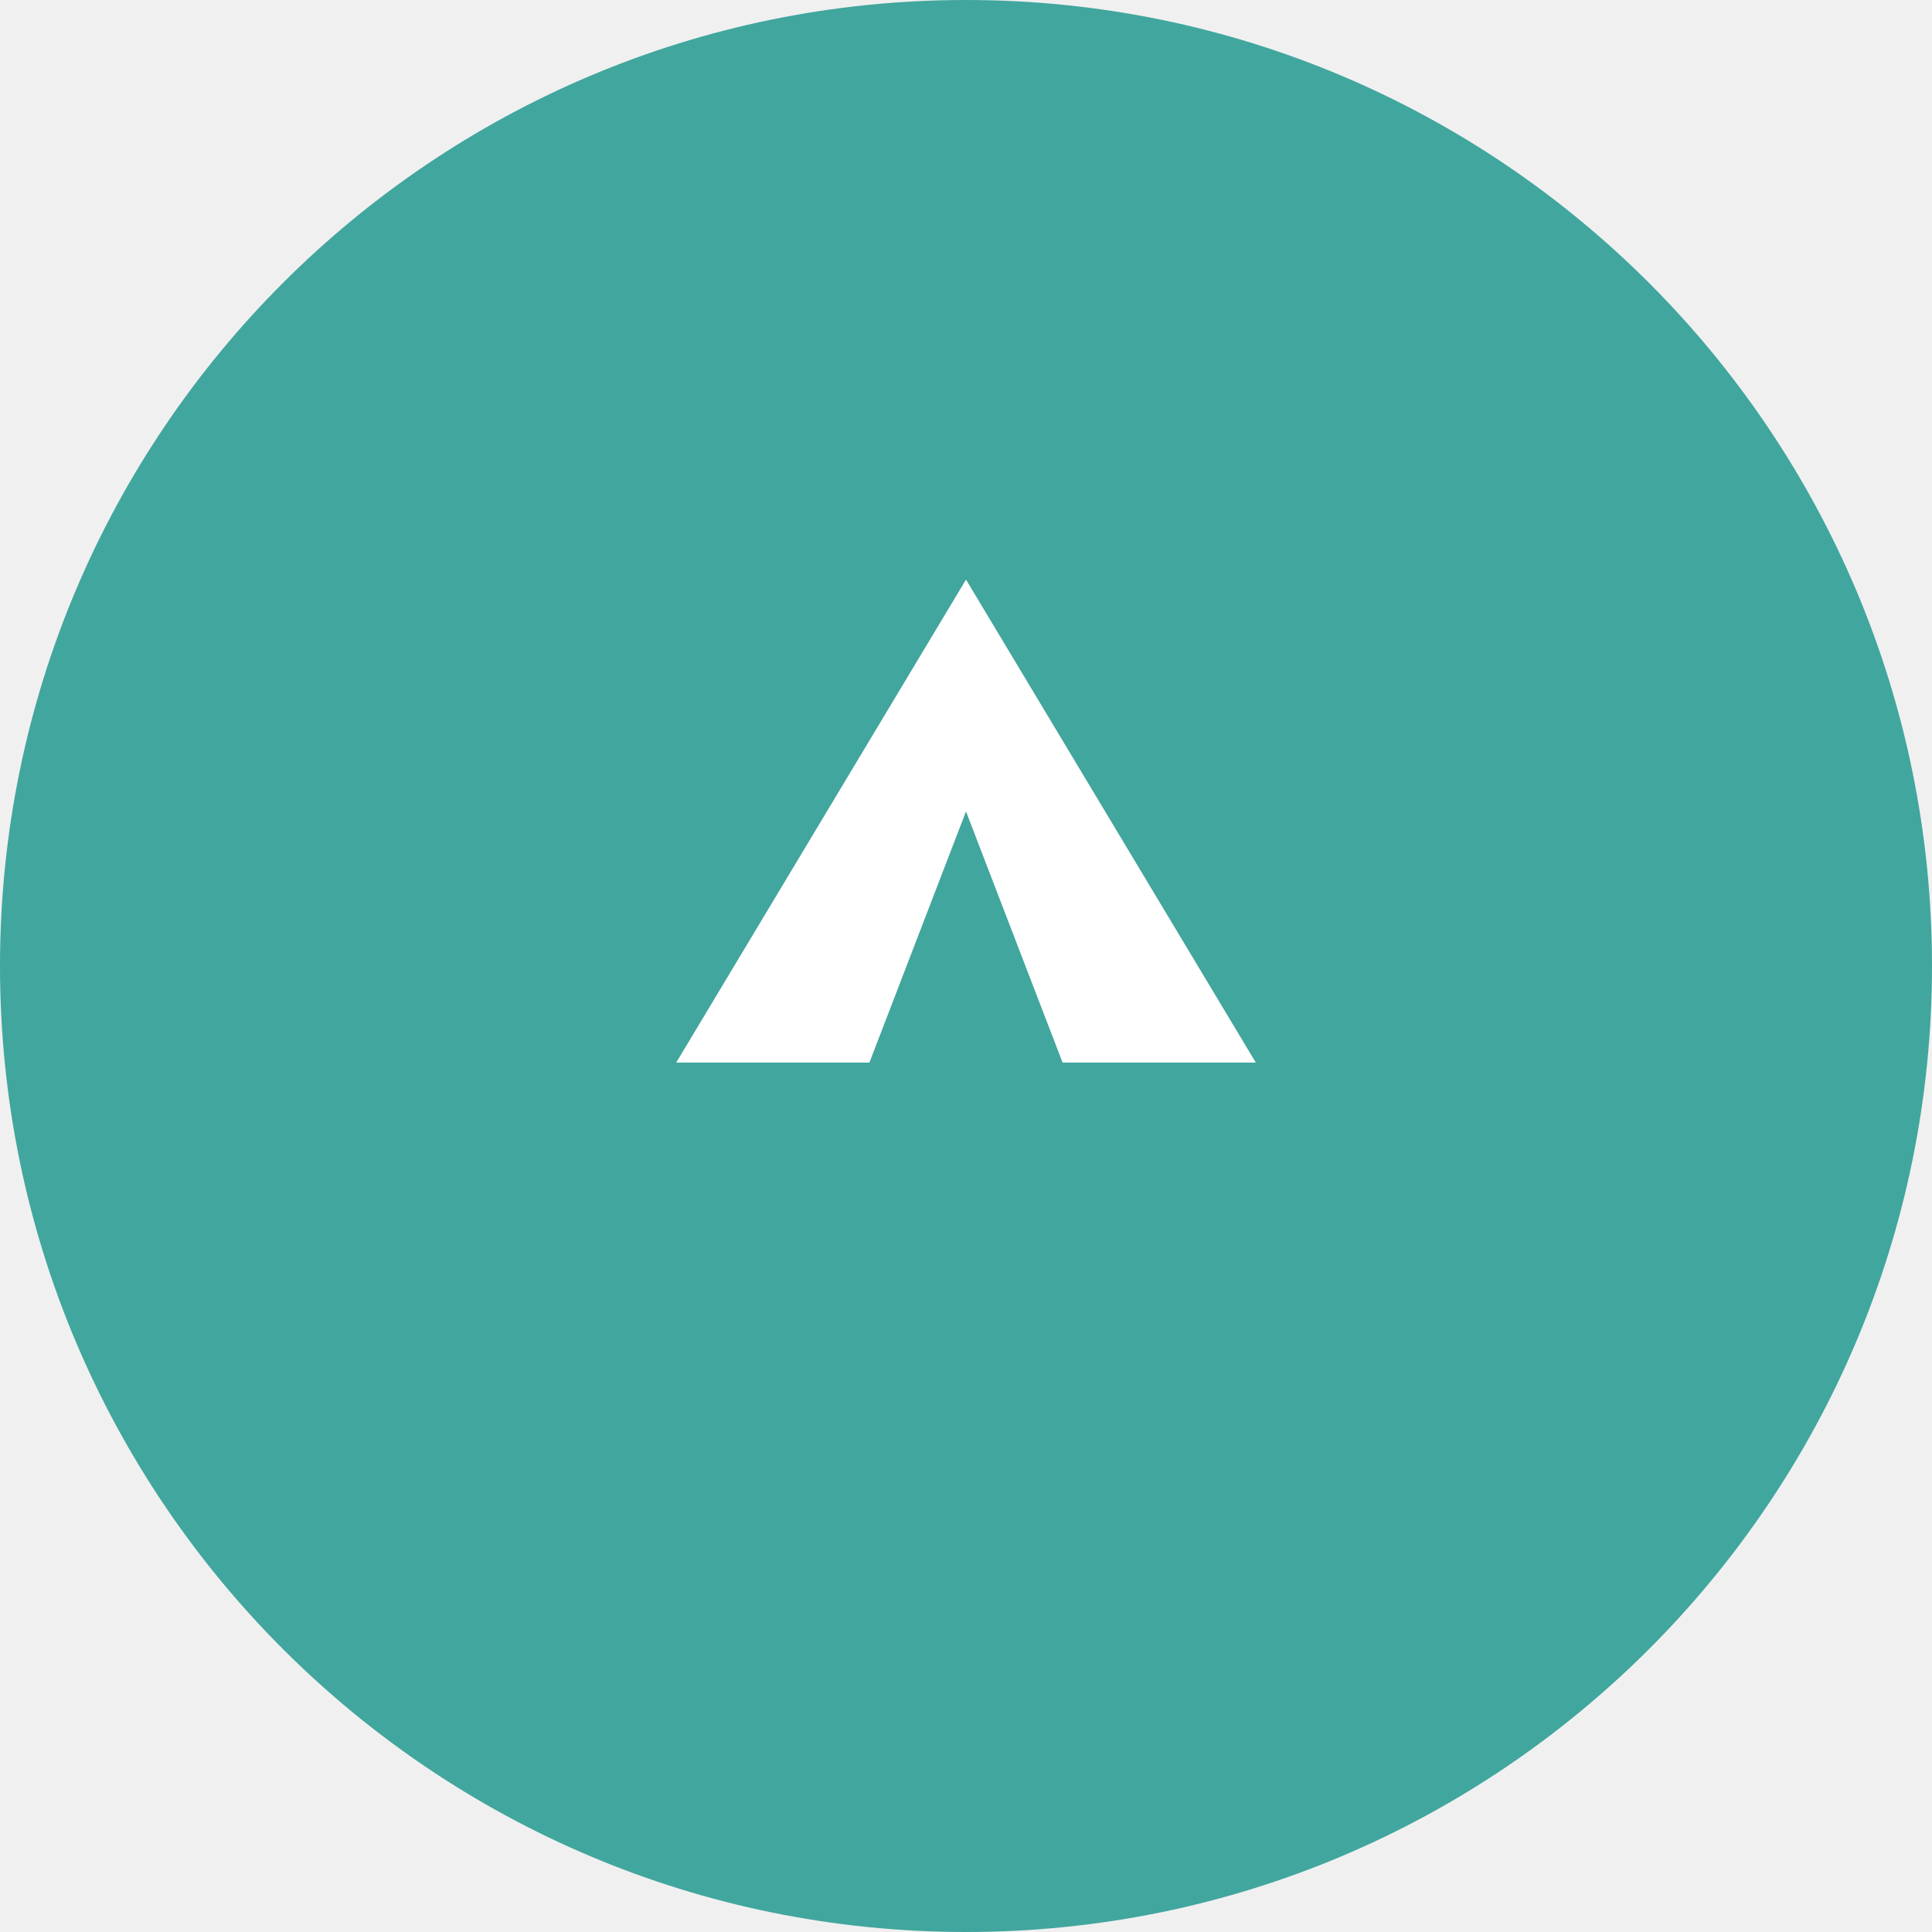
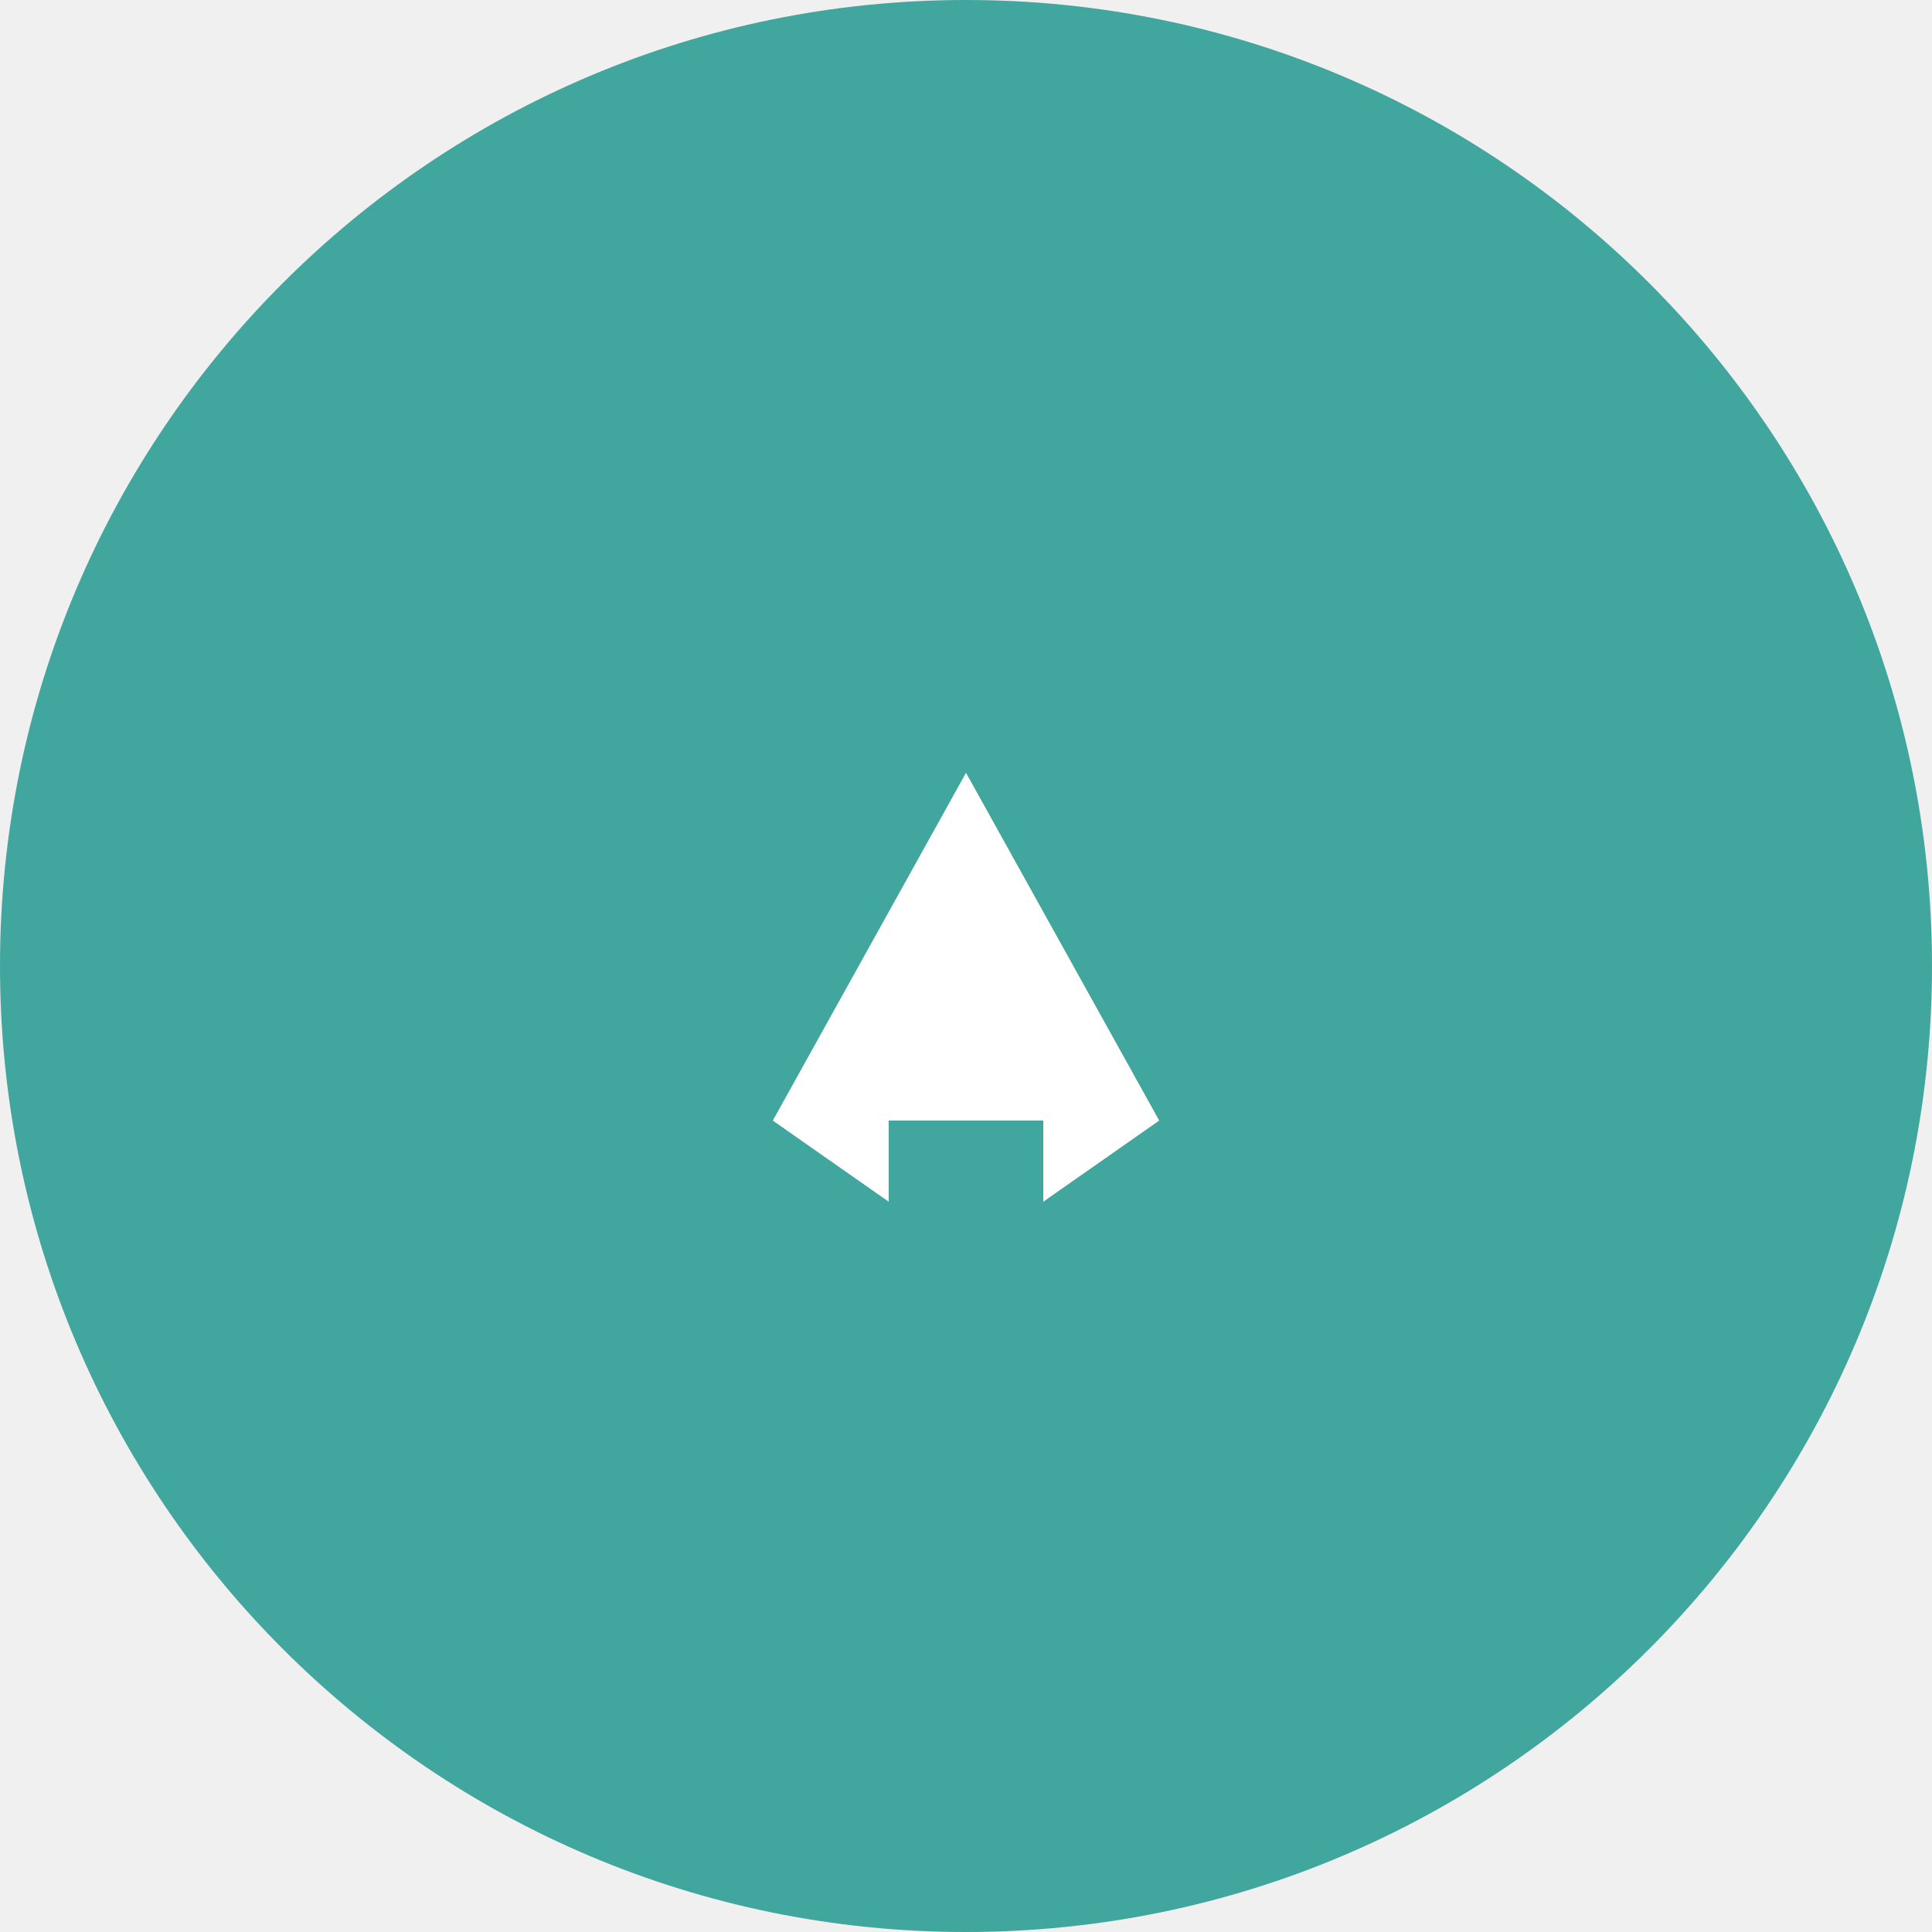
<svg xmlns="http://www.w3.org/2000/svg" viewBox="0 0 100 100">
  <circle cx="50" cy="50" r="50" fill="#41A69E" />
-   <path fill="white" d="M50 30 L65 55 L55 55 L50 42 L45 55 L35 55 Z" />
-   <rect x="46" y="55" width="8" height="10" fill="#41A69E" />
+   <path fill="white" d="M50 40 L60 58 L50 65 L40 58 Z" />
+   <rect x="46" y="58" width="8" height="12" fill="#41A69E" />
</svg>
